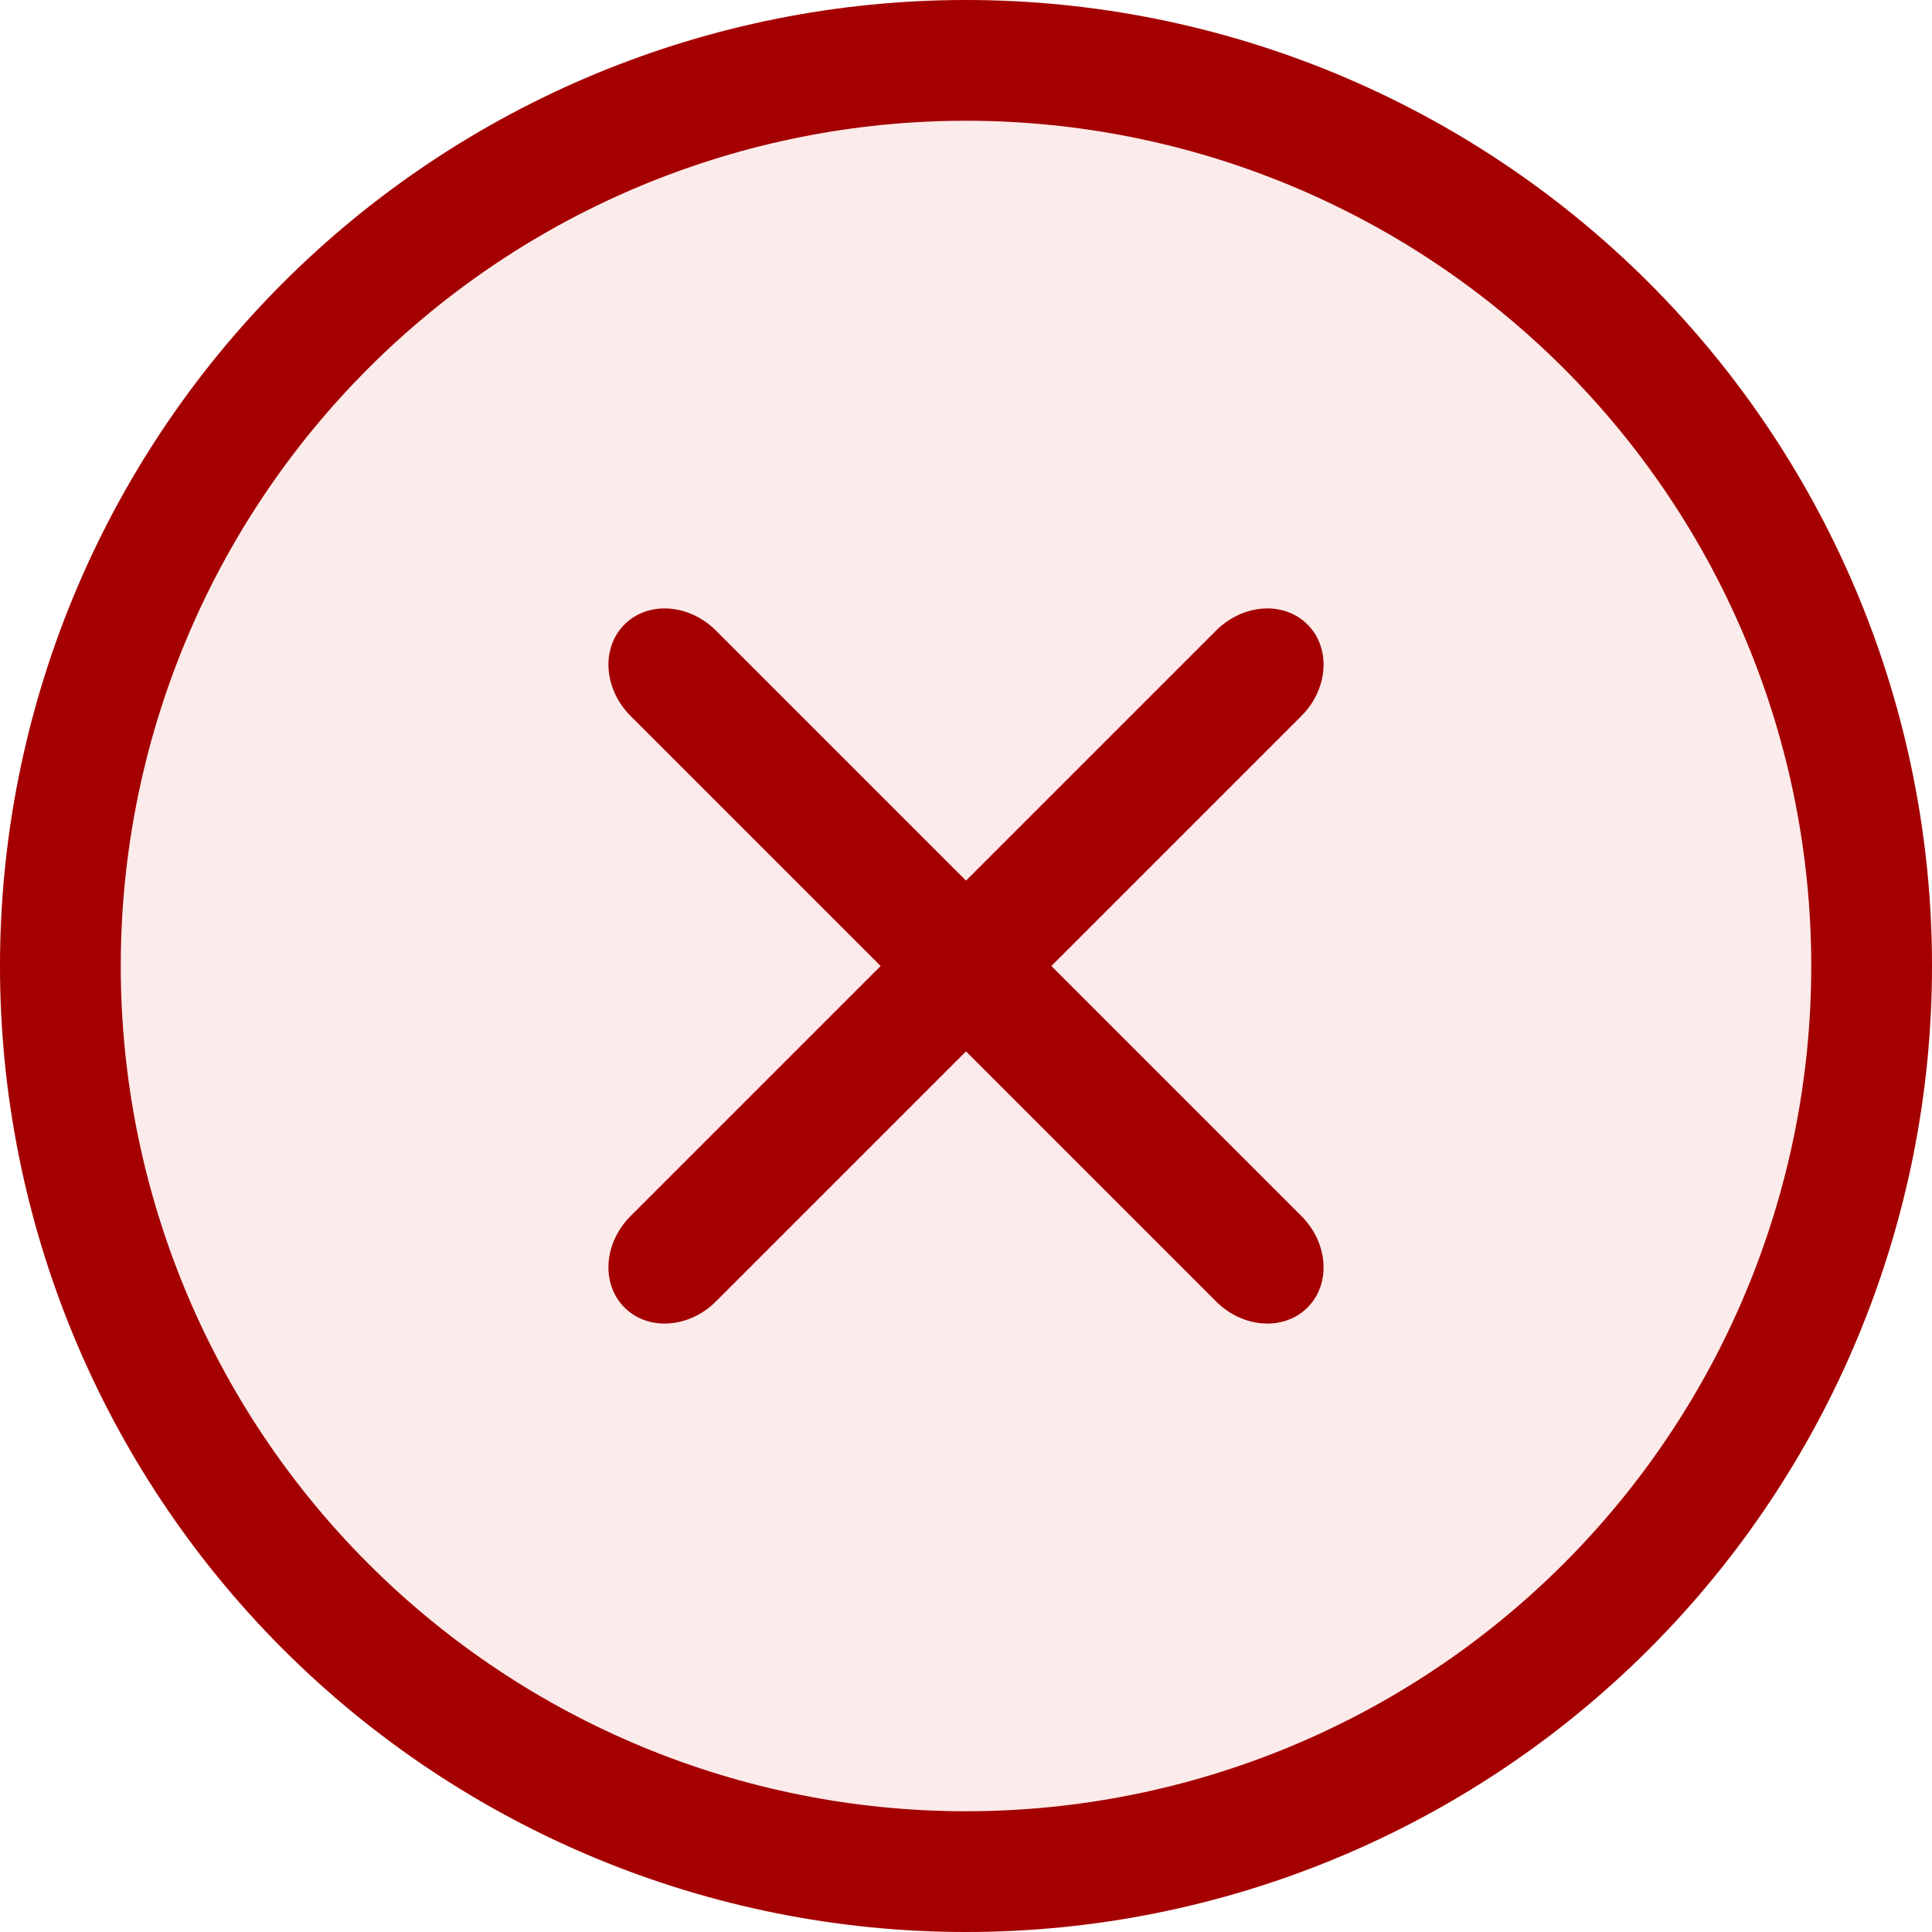
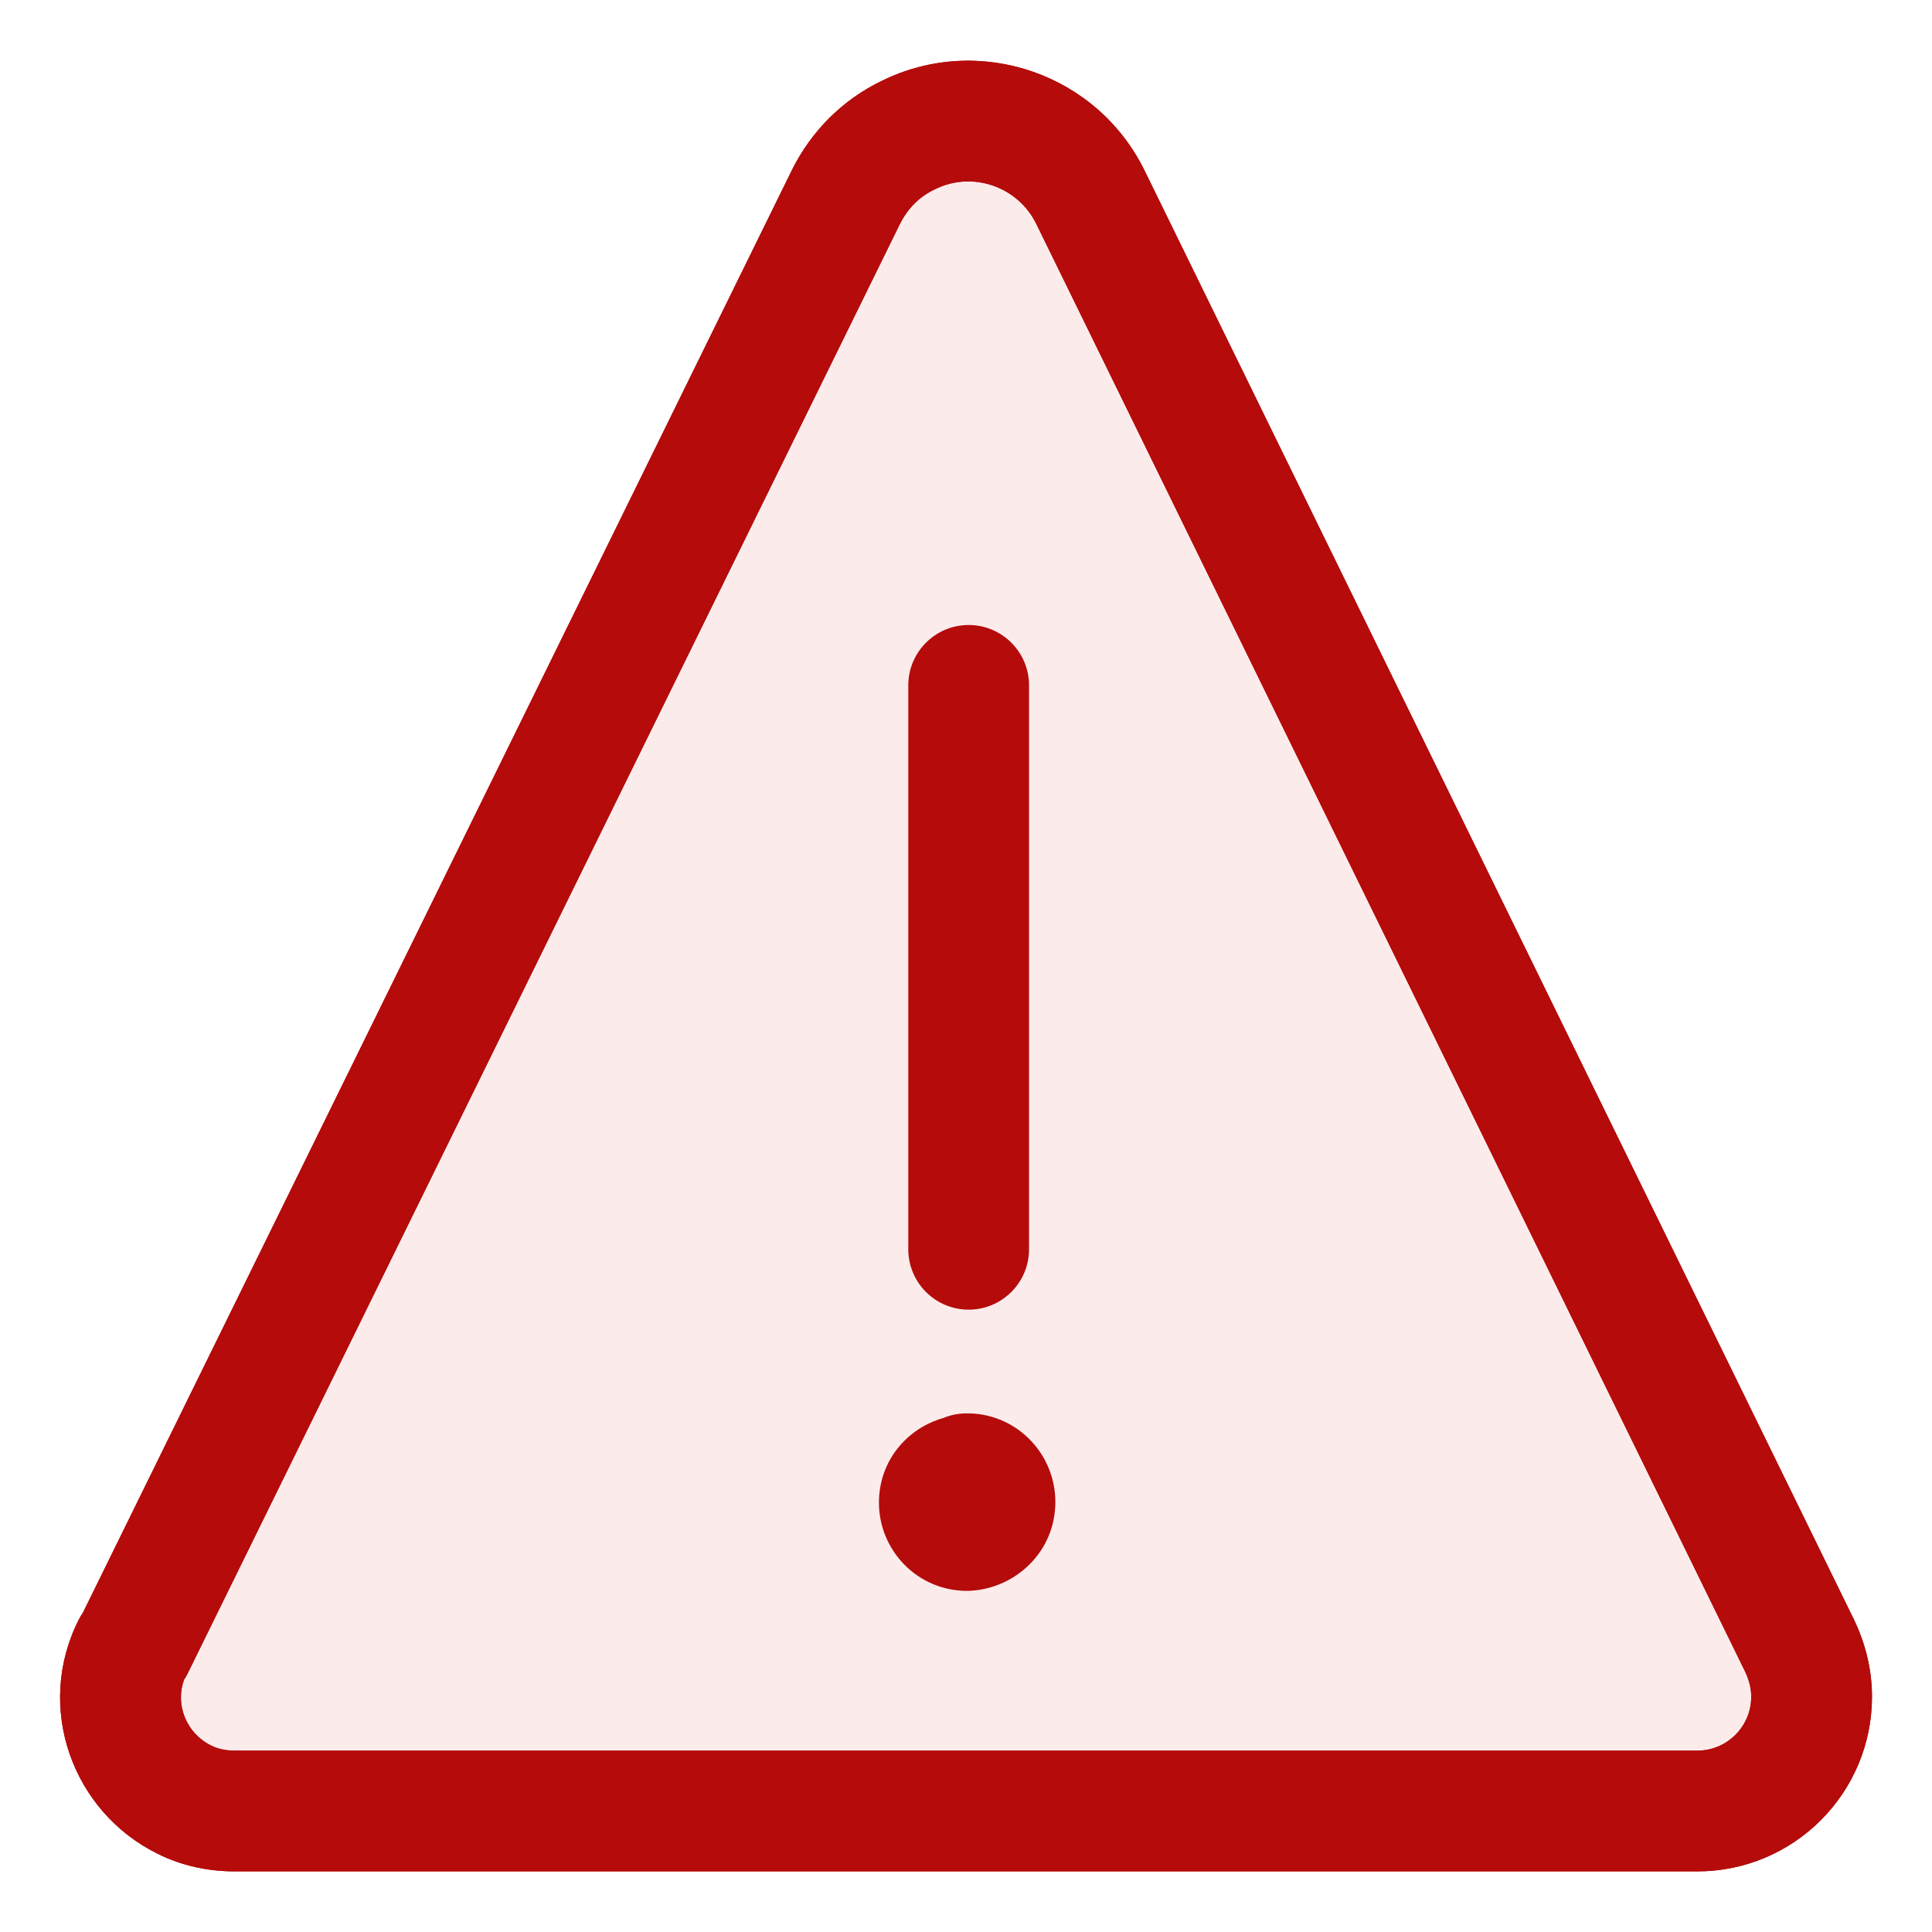
- <svg xmlns="http://www.w3.org/2000/svg" width="48" height="48" viewBox="0 0 48 48" fill="none">
-   <path d="M7.029 7.029C11.53 2.529 17.635 0 24 0C30.365 0 36.47 2.529 40.971 7.029C45.471 11.53 48 17.635 48 24C48 30.365 45.471 36.47 40.971 40.971C36.47 45.471 30.365 48 24 48C17.635 48 11.53 45.471 7.029 40.971C2.529 36.47 0 30.365 0 24C0 17.635 2.529 11.53 7.029 7.029Z" fill="#FBEBEB" />
-   <path fill-rule="evenodd" clip-rule="evenodd" d="M7.029 7.029C11.53 2.529 17.635 0 24 0C30.365 0 36.47 2.529 40.971 7.029C45.471 11.53 48 17.635 48 24C48 30.365 45.471 36.47 40.971 40.971C36.47 45.471 30.365 48 24 48C17.635 48 11.53 45.471 7.029 40.971C2.529 36.47 0 30.365 0 24C0 17.635 2.529 11.53 7.029 7.029ZM24 3C18.43 3 13.089 5.212 9.151 9.151C5.212 13.089 3 18.43 3 24C3 29.57 5.212 34.911 9.151 38.849C13.089 42.788 18.43 45 24 45C29.57 45 34.911 42.788 38.849 38.849C42.788 34.911 45 29.57 45 24C45 18.43 42.788 13.089 38.849 9.151C34.911 5.212 29.57 3 24 3Z" fill="#A50000" />
-   <path fill-rule="evenodd" clip-rule="evenodd" d="M32.485 15.515C33.071 16.101 33.003 17.118 32.333 17.788L17.788 32.333C17.118 33.003 16.101 33.071 15.515 32.485C14.929 31.899 14.997 30.882 15.667 30.212L30.212 15.667C30.882 14.997 31.899 14.929 32.485 15.515Z" fill="#A50000" />
-   <path fill-rule="evenodd" clip-rule="evenodd" d="M15.515 15.515C16.101 14.929 17.118 14.997 17.788 15.667L32.333 30.212C33.003 30.882 33.071 31.899 32.485 32.485C31.899 33.071 30.882 33.003 30.212 32.333L15.667 17.788C14.997 17.118 14.929 16.101 15.515 15.515Z" fill="#A50000" />
+ <svg xmlns="http://www.w3.org/2000/svg" width="16" height="16" viewBox="0 0 16 16" fill="none">
+   <path d="M9.031 1.635C8.757 1.074 8.078 0.844 7.524 1.118C7.3 1.224 7.119 1.404 7.007 1.628L1.104 13.64H1.098C0.861 14.107 1.06 14.674 1.528 14.904C1.652 14.966 1.795 14.998 1.945 14.998H14.056C14.579 14.998 15.003 14.574 15.003 14.051C15.003 13.902 14.965 13.758 14.903 13.628L9.031 1.635Z" fill="#FBEBEB" />
+   <path fill-rule="evenodd" clip-rule="evenodd" d="M7.306 0.668C8.109 0.274 9.086 0.608 9.48 1.415L15.354 13.413C15.444 13.601 15.503 13.817 15.503 14.051C15.503 14.85 14.855 15.498 14.056 15.498H1.945C1.727 15.498 1.507 15.453 1.305 15.352C0.597 15.002 0.286 14.137 0.652 13.414C0.662 13.394 0.674 13.374 0.687 13.355L6.56 1.405C6.719 1.086 6.979 0.824 7.306 0.668ZM8.582 1.854C8.429 1.542 8.051 1.415 7.746 1.566L7.738 1.57C7.619 1.626 7.519 1.723 7.455 1.851C7.455 1.851 7.455 1.852 7.454 1.852L1.553 13.861C1.544 13.878 1.535 13.895 1.524 13.911C1.45 14.114 1.539 14.352 1.749 14.456L1.751 14.457C1.798 14.481 1.864 14.498 1.945 14.498H14.056C14.303 14.498 14.503 14.298 14.503 14.051C14.503 13.987 14.487 13.917 14.453 13.845L8.582 1.854Z" fill="#B50B0B" />
+   <path fill-rule="evenodd" clip-rule="evenodd" d="M7.992 11.705C8.41 11.695 8.74 12.034 8.74 12.438C8.74 12.858 8.402 13.156 8.035 13.174C8.026 13.175 8.018 13.175 8.01 13.175C7.594 13.175 7.279 12.836 7.279 12.445C7.279 12.096 7.513 11.828 7.813 11.743C7.868 11.72 7.928 11.707 7.992 11.705Z" fill="#B50B0B" />
+   <path fill-rule="evenodd" clip-rule="evenodd" d="M8.022 5.176C8.298 5.176 8.522 5.4 8.522 5.676V10.346C8.522 10.622 8.298 10.846 8.022 10.846C7.746 10.846 7.522 10.622 7.522 10.346V5.676C7.522 5.4 7.746 5.176 8.022 5.176Z" fill="#B50B0B" />
+   <path fill-rule="evenodd" clip-rule="evenodd" d="M7.306 0.668C8.109 0.274 9.086 0.608 9.48 1.415L15.354 13.413C15.444 13.601 15.503 13.817 15.503 14.051C15.503 14.85 14.855 15.498 14.056 15.498H1.945C1.727 15.498 1.507 15.453 1.305 15.352C0.597 15.002 0.286 14.137 0.652 13.414C0.662 13.394 0.674 13.374 0.687 13.355L6.56 1.405C6.719 1.086 6.979 0.824 7.306 0.668ZM8.582 1.854C8.429 1.542 8.051 1.415 7.746 1.566L7.738 1.57C7.619 1.626 7.519 1.723 7.455 1.851C7.455 1.851 7.455 1.852 7.454 1.852L1.553 13.861C1.544 13.878 1.535 13.895 1.524 13.911C1.45 14.114 1.539 14.352 1.749 14.456L1.751 14.457C1.798 14.481 1.864 14.498 1.945 14.498H14.056C14.303 14.498 14.503 14.298 14.503 14.051C14.503 13.987 14.487 13.917 14.453 13.845L8.582 1.854Z" fill="#B50B0B" />
</svg>
